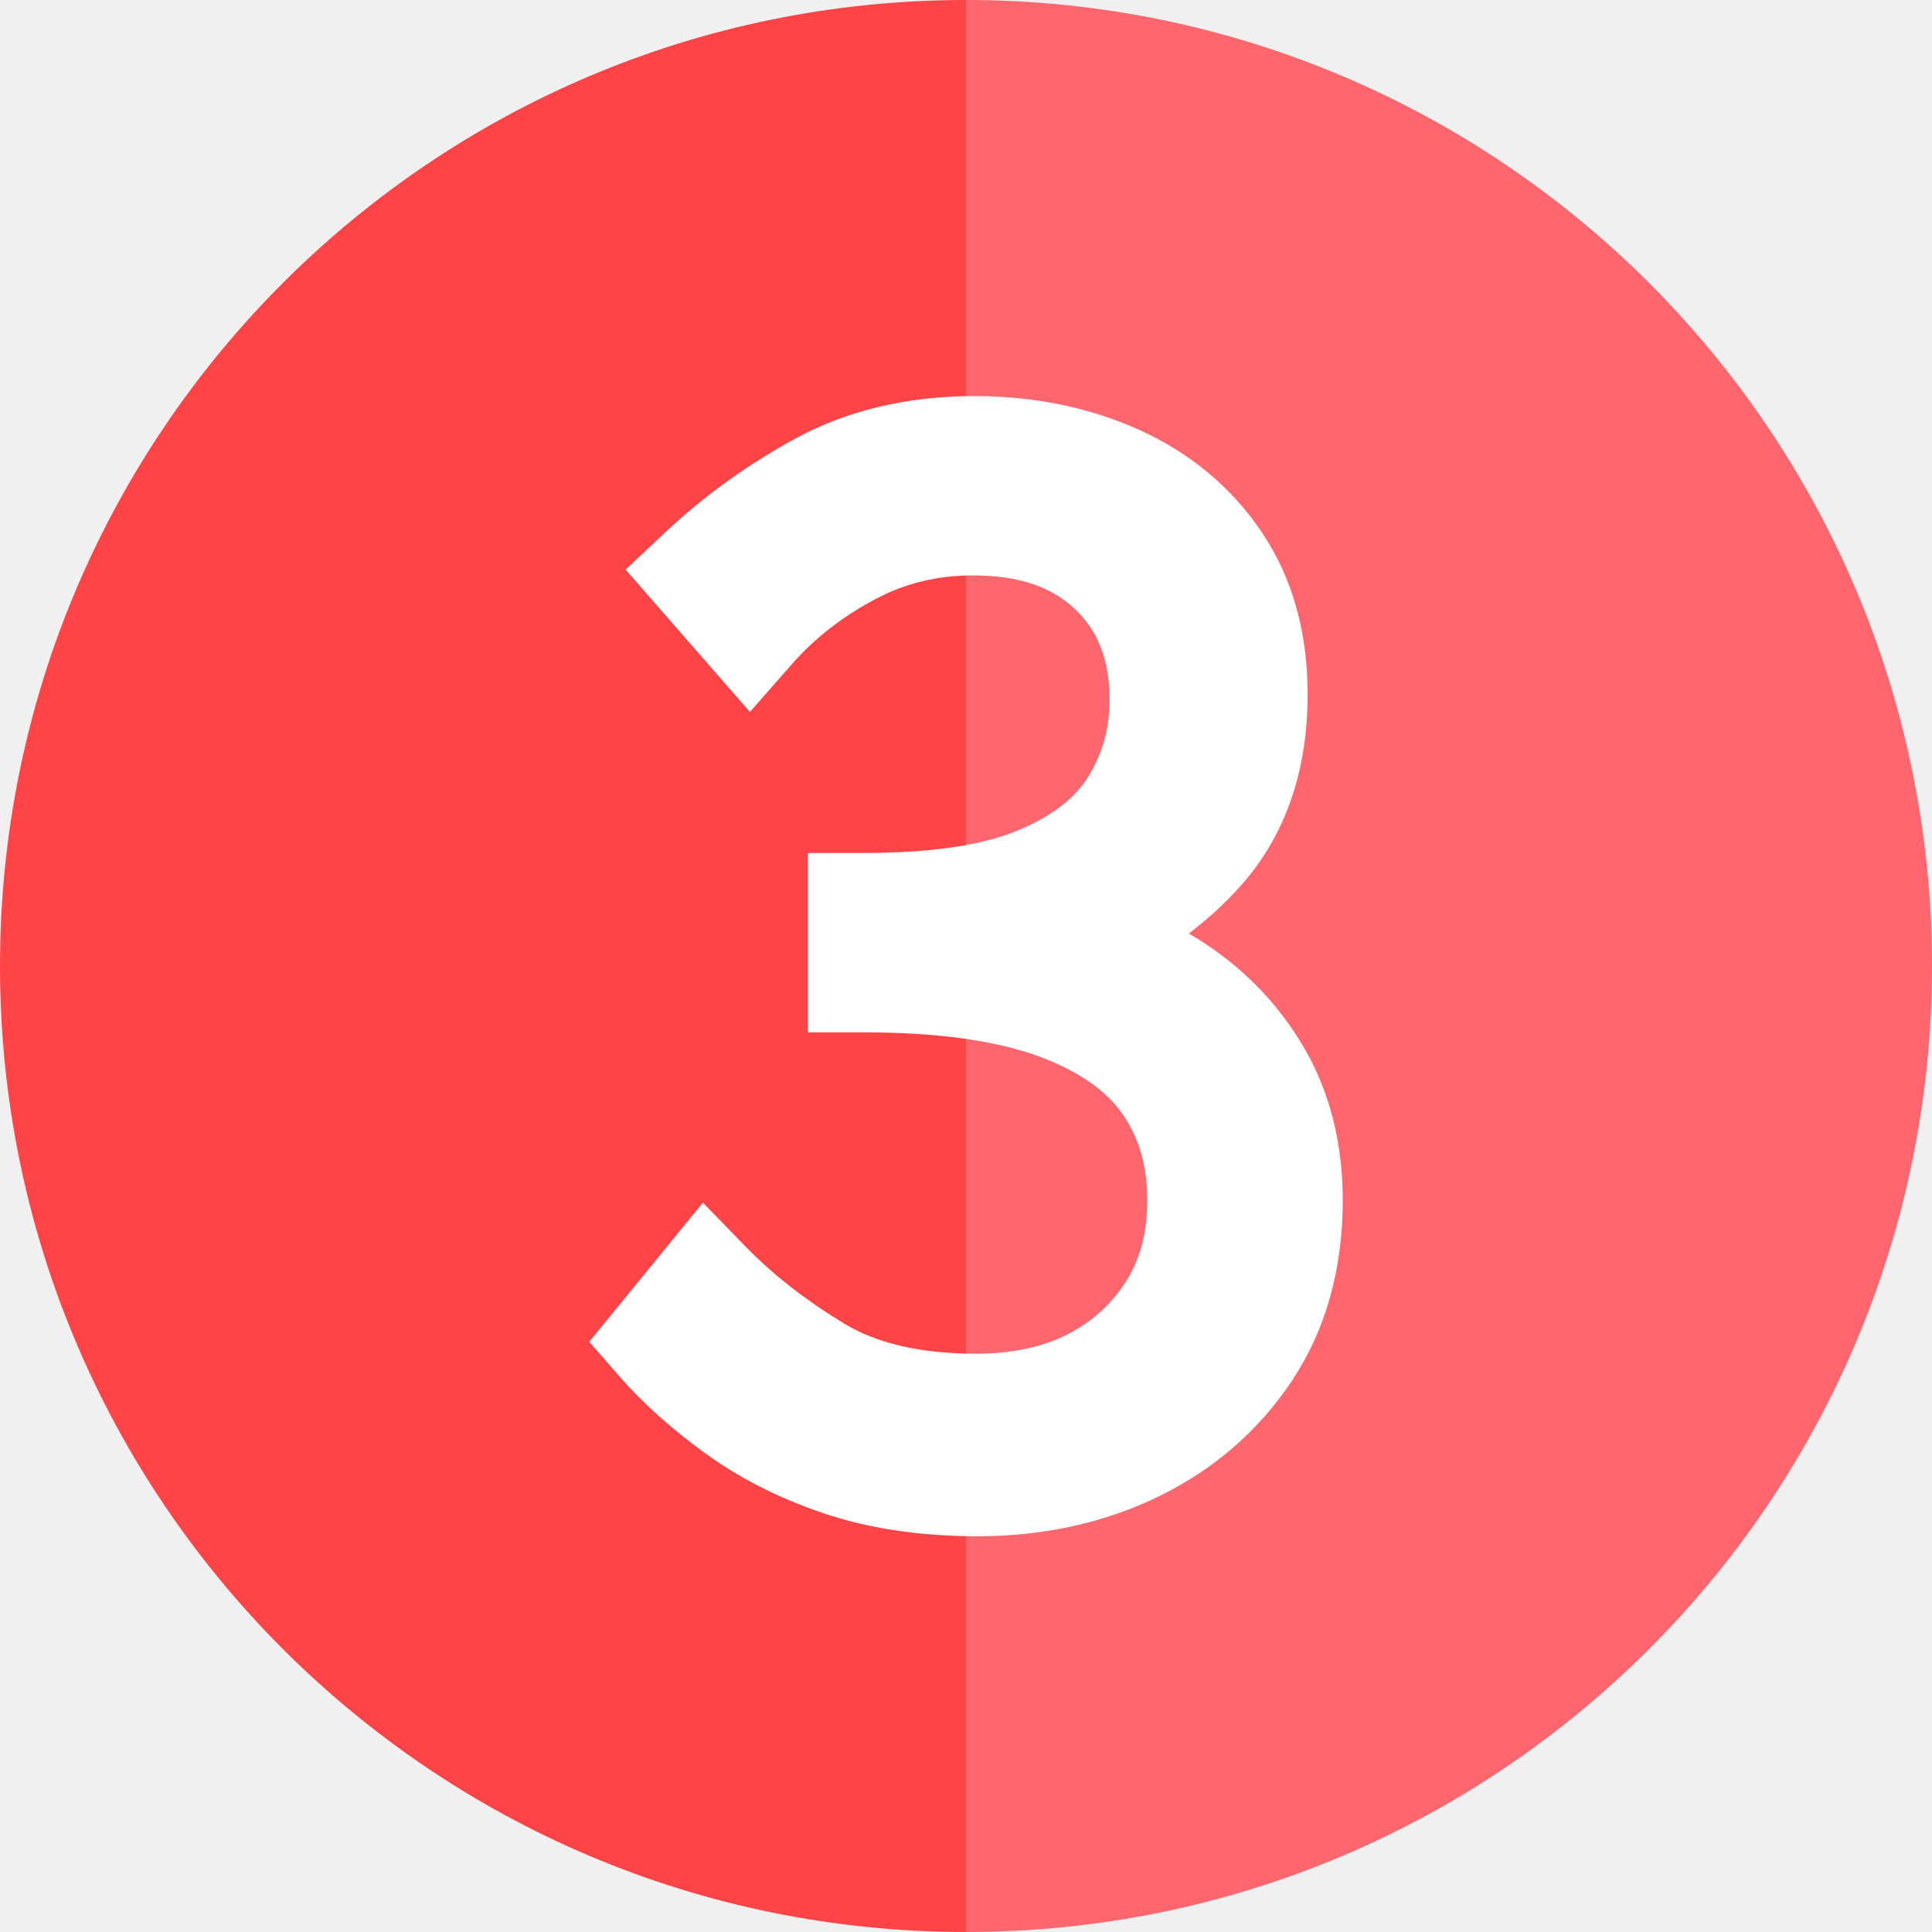
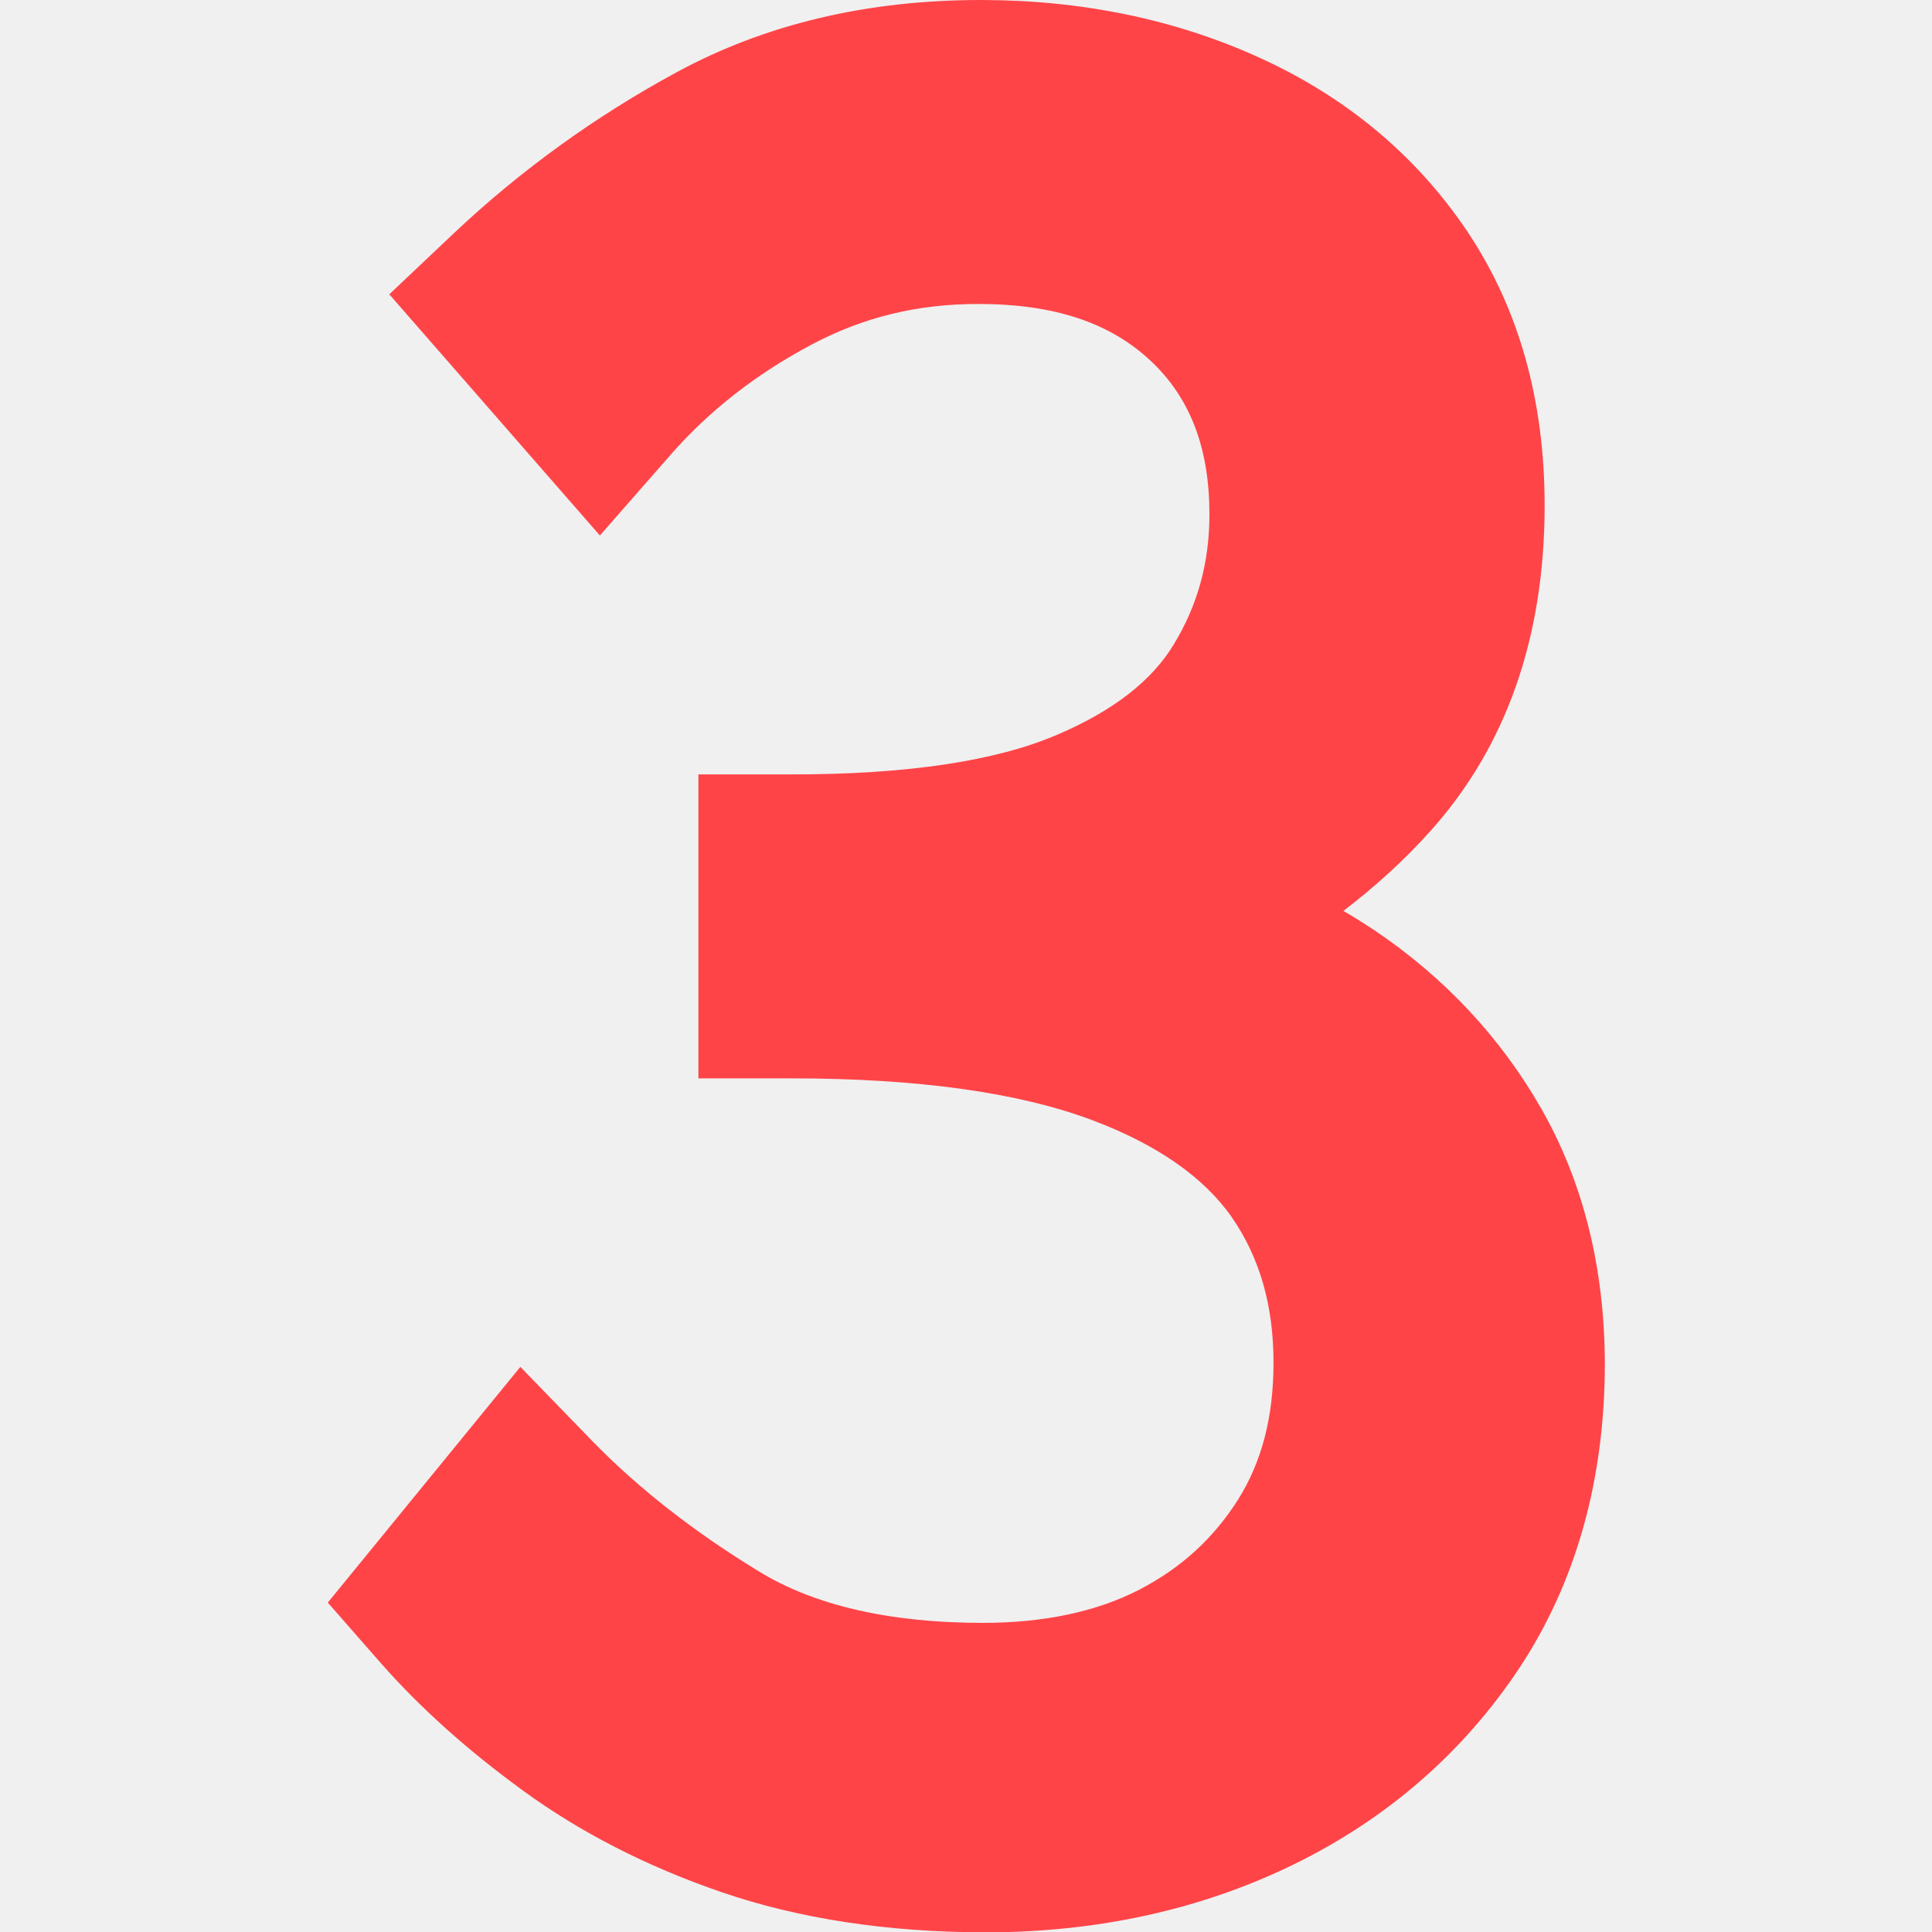
<svg xmlns="http://www.w3.org/2000/svg" version="1.1" id="_圖層_1" x="0px" y="0px" viewBox="0 0 600 600" style="enable-background:new 0 0 600 600;" xml:space="preserve">
  <style type="text/css">
	.st0{fill:#FF4448;}
	.st1{fill:#FF666E;}
- 	.st2{fill:#FFFFFF;}
</style>
-   <path class="st0" d="M300,600C134.3,600,0,465.7,0,300S134.3,0,300,0V600z" />
-   <path class="st1" d="M300,0c165.7,0,300,134.3,300,300S465.7,600,300,600V0z" />
-   <path class="st2" d="M405.4,326.1c-7.5-13.1-17.8-24.1-30.6-32.7c-1.8-1.2-3.7-2.4-5.6-3.5c5.8-4.4,11.2-9.3,16-14.7  c13.9-15.5,20.9-35.6,20.9-59.6c0-19.4-4.8-36.3-14.3-50.4c-9.3-13.8-22.1-24.5-38-31.7c-15.3-6.9-32.5-10.5-51.1-10.5  c-20.8,0-39.5,4.4-55.7,13.2c-14.9,8.1-28.6,18-40.7,29.4l-12,11.3l38.6,44.2l13-14.8c7-8,15.7-14.8,25.7-20.1  c9.5-5.1,19.5-7.5,30.6-7.5c13.9,0,24.2,3.4,31.7,10.5c7.2,6.8,10.7,16,10.7,28c0,8.8-2.1,16.6-6.5,23.8c-4,6.7-11.2,12.3-21.3,16.6  c-11.3,4.9-27.7,7.3-48.7,7.3h-17.2v55.7h17.2c23,0,41.5,2.6,54.9,7.6c12,4.5,20.6,10.5,25.7,17.9c5.1,7.4,7.6,16.1,7.6,26.6  c0,9.9-2.1,18.1-6.5,25.1c-4.5,7.1-10.4,12.5-18.1,16.5c-7.9,4.1-17.6,6.1-28.7,6.1c-17,0-30.9-3.2-41.1-9.5  c-11.8-7.2-21.9-15.1-30.2-23.6l-13.4-13.8L183,416.7l9.6,11c7.2,8.2,15.9,16,26.1,23.4c10.5,7.7,22.8,14,36.6,18.7  c14,4.8,30.2,7.3,48.3,7.3c20.5,0,39.5-4.2,56.3-12.4c17.2-8.4,31.1-20.5,41.4-36c10.4-15.7,15.7-34.5,15.7-55.9  C417,355.3,413.1,339.6,405.4,326.1L405.4,326.1z" />
+   <path class="st0" d="M955,600c-165.7,0-300-134.3-300-300S789.3,0,955,0V600z" />
+   <path class="st1" d="M955,0c165.7,0,300,134.3,300,300s-134.3,300-300,300V0z" />
+   <path class="st0" d="M478.6,344.2c-12.7-22.2-30.2-40.8-51.9-55.4c-3.1-2-6.3-4.1-9.5-5.9c9.8-7.5,19-15.8,27.1-24.9  c23.6-26.3,35.4-60.3,35.4-101c0-32.9-8.1-61.5-24.2-85.4c-15.8-23.4-37.5-41.5-64.4-53.7C365.2,6.1,336.1,0,304.6,0  c-35.3,0-66.9,7.5-94.4,22.4c-25.3,13.7-48.5,30.5-69,49.8l-20.3,19.2l65.4,74.9l22-25.1c11.9-13.6,26.6-25.1,43.6-34.1  c16.1-8.6,33-12.7,51.9-12.7c23.6,0,41,5.8,53.7,17.8c12.2,11.5,18.1,27.1,18.1,47.5c0,14.9-3.6,28.1-11,40.3  c-6.8,11.4-19,20.8-36.1,28.1c-19.2,8.3-46.9,12.4-82.5,12.4h-29.1v94.4h29.1c39,0,70.3,4.4,93,12.9c20.3,7.6,34.9,17.8,43.6,30.3  c8.6,12.5,12.9,27.3,12.9,45.1c0,16.8-3.6,30.7-11,42.5c-7.6,12-17.6,21.2-30.7,28c-13.4,6.9-29.8,10.3-48.6,10.3  c-28.8,0-52.4-5.4-69.7-16.1c-20-12.2-37.1-25.6-51.2-40l-22.7-23.4l-59.8,73.2l16.3,18.6c12.2,13.9,26.9,27.1,44.2,39.7  c17.8,13,38.6,23.7,62,31.7c23.7,8.1,51.2,12.4,81.9,12.4c34.7,0,66.9-7.1,95.4-21c29.1-14.2,52.7-34.7,70.2-61  c17.6-26.6,26.6-58.5,26.6-94.7C498.3,393.7,491.7,367.1,478.6,344.2L478.6,344.2z" />
</svg>
